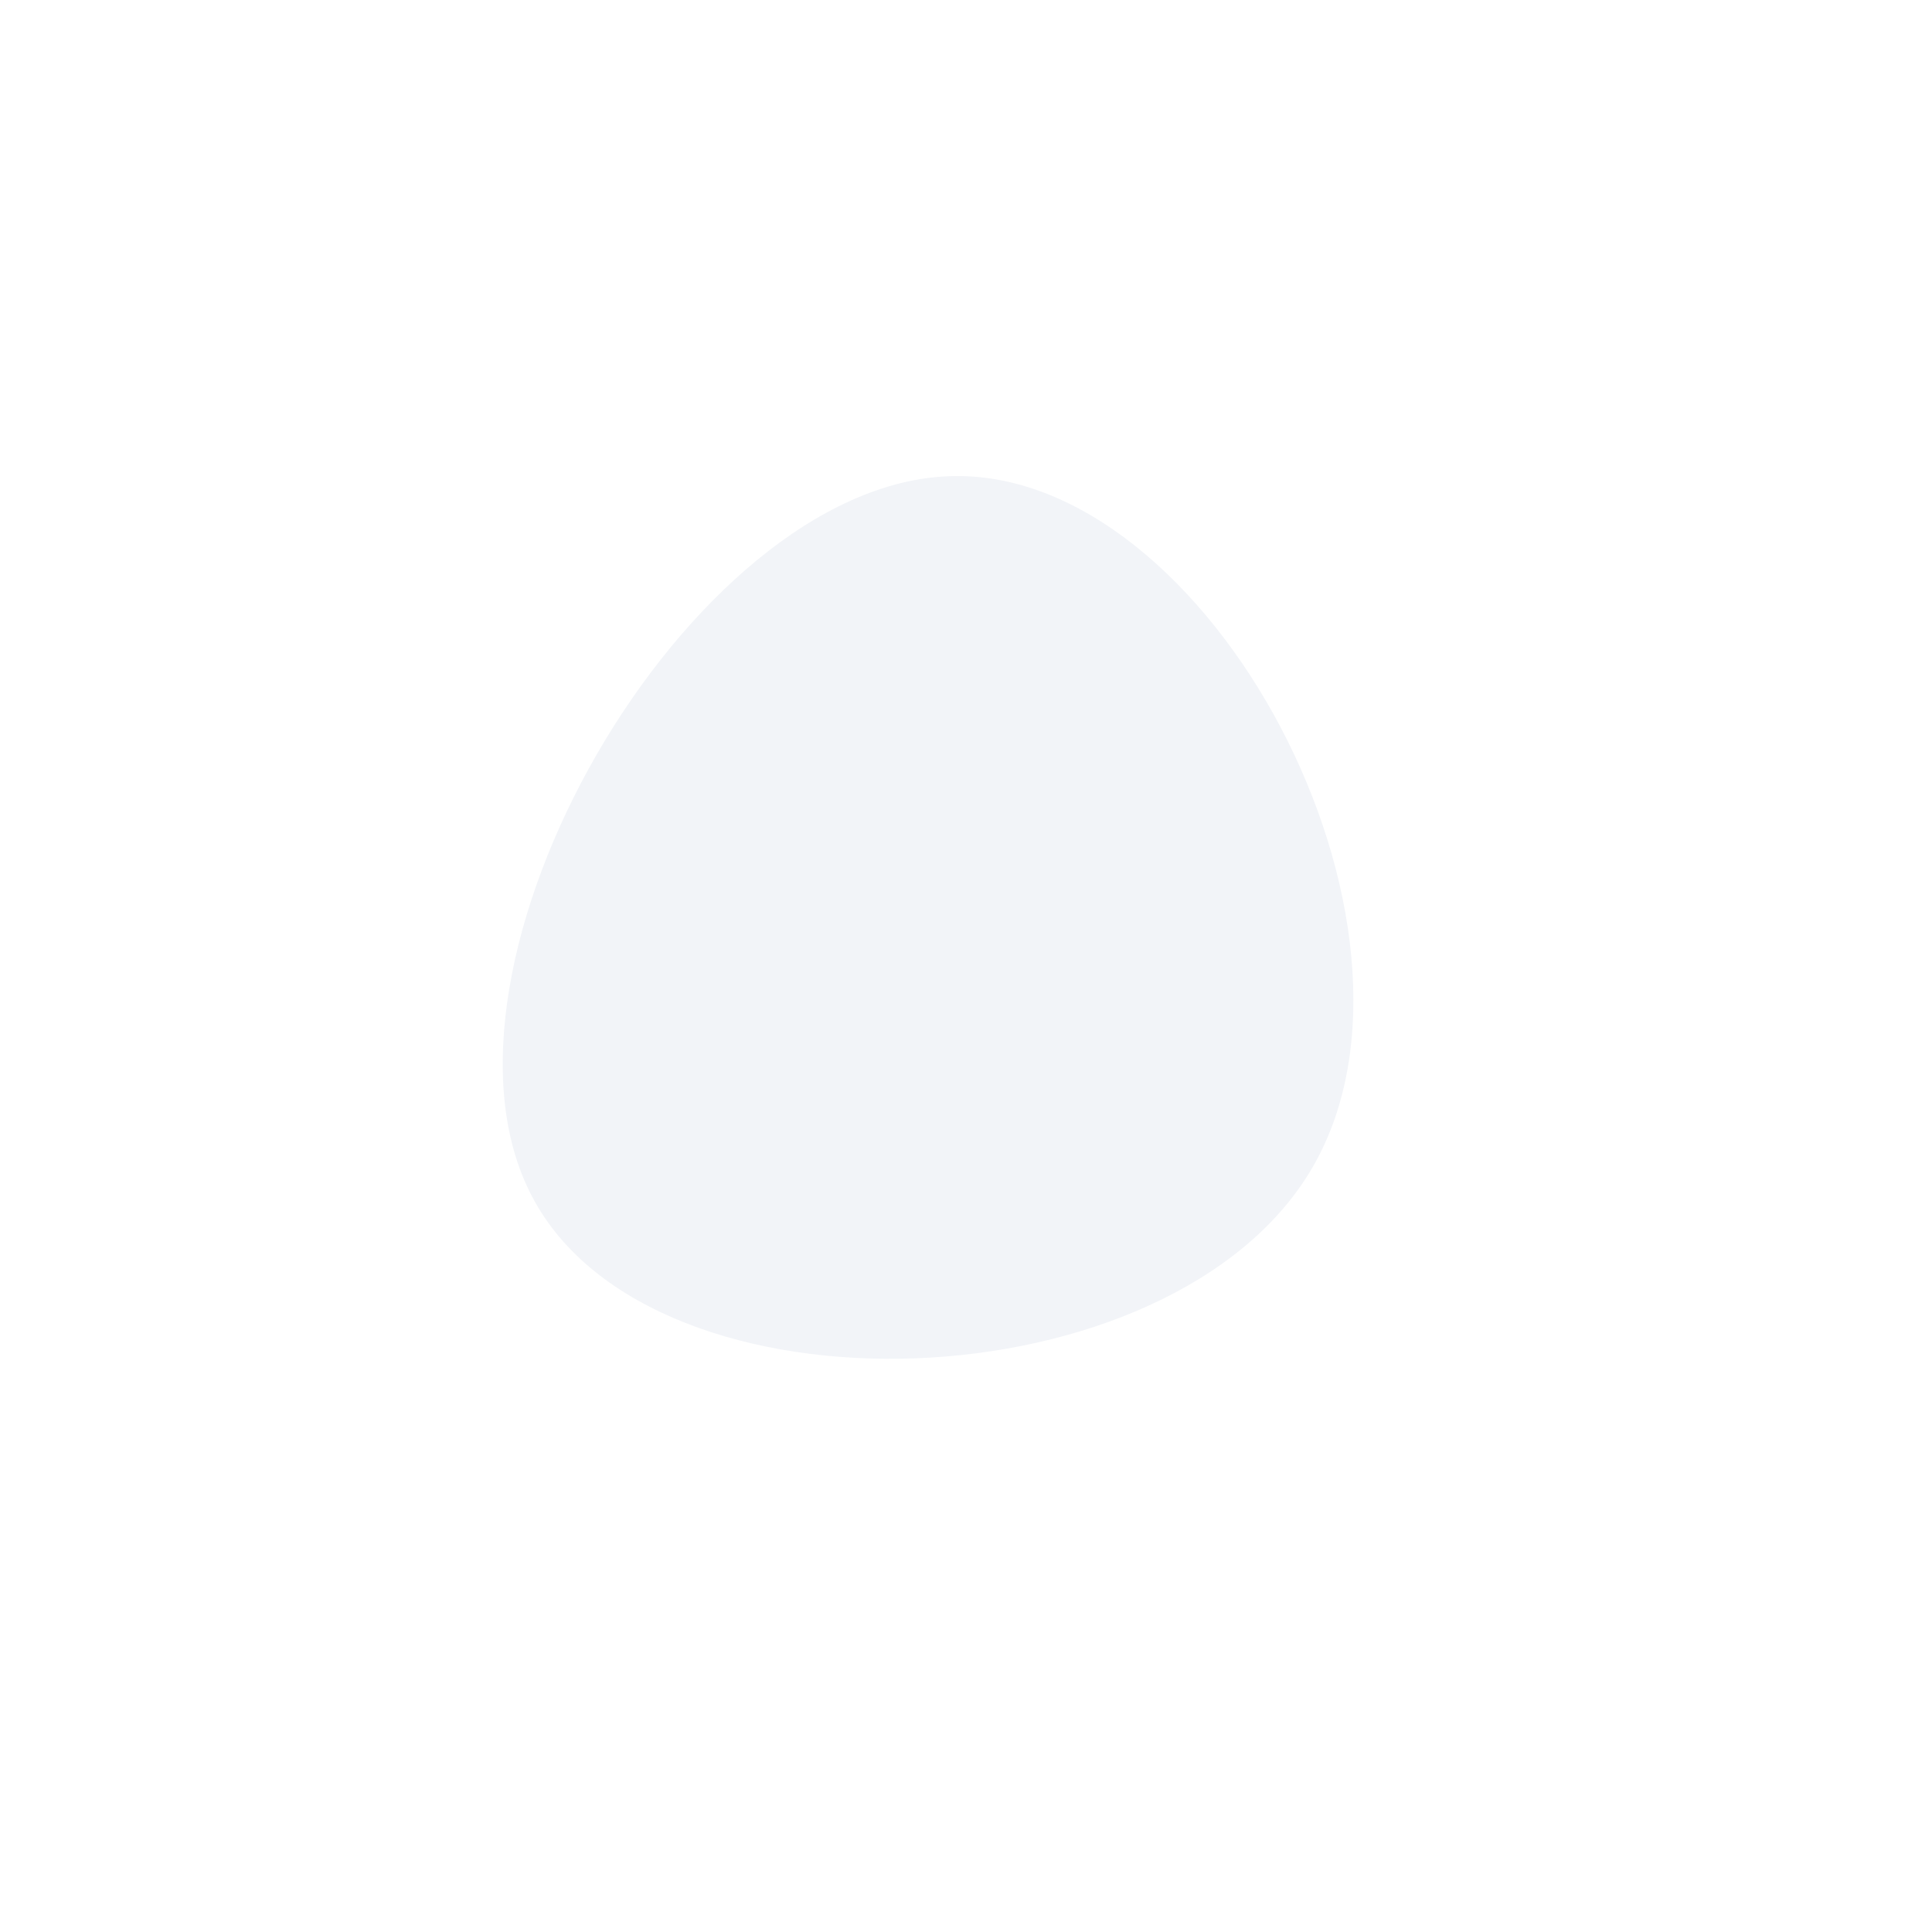
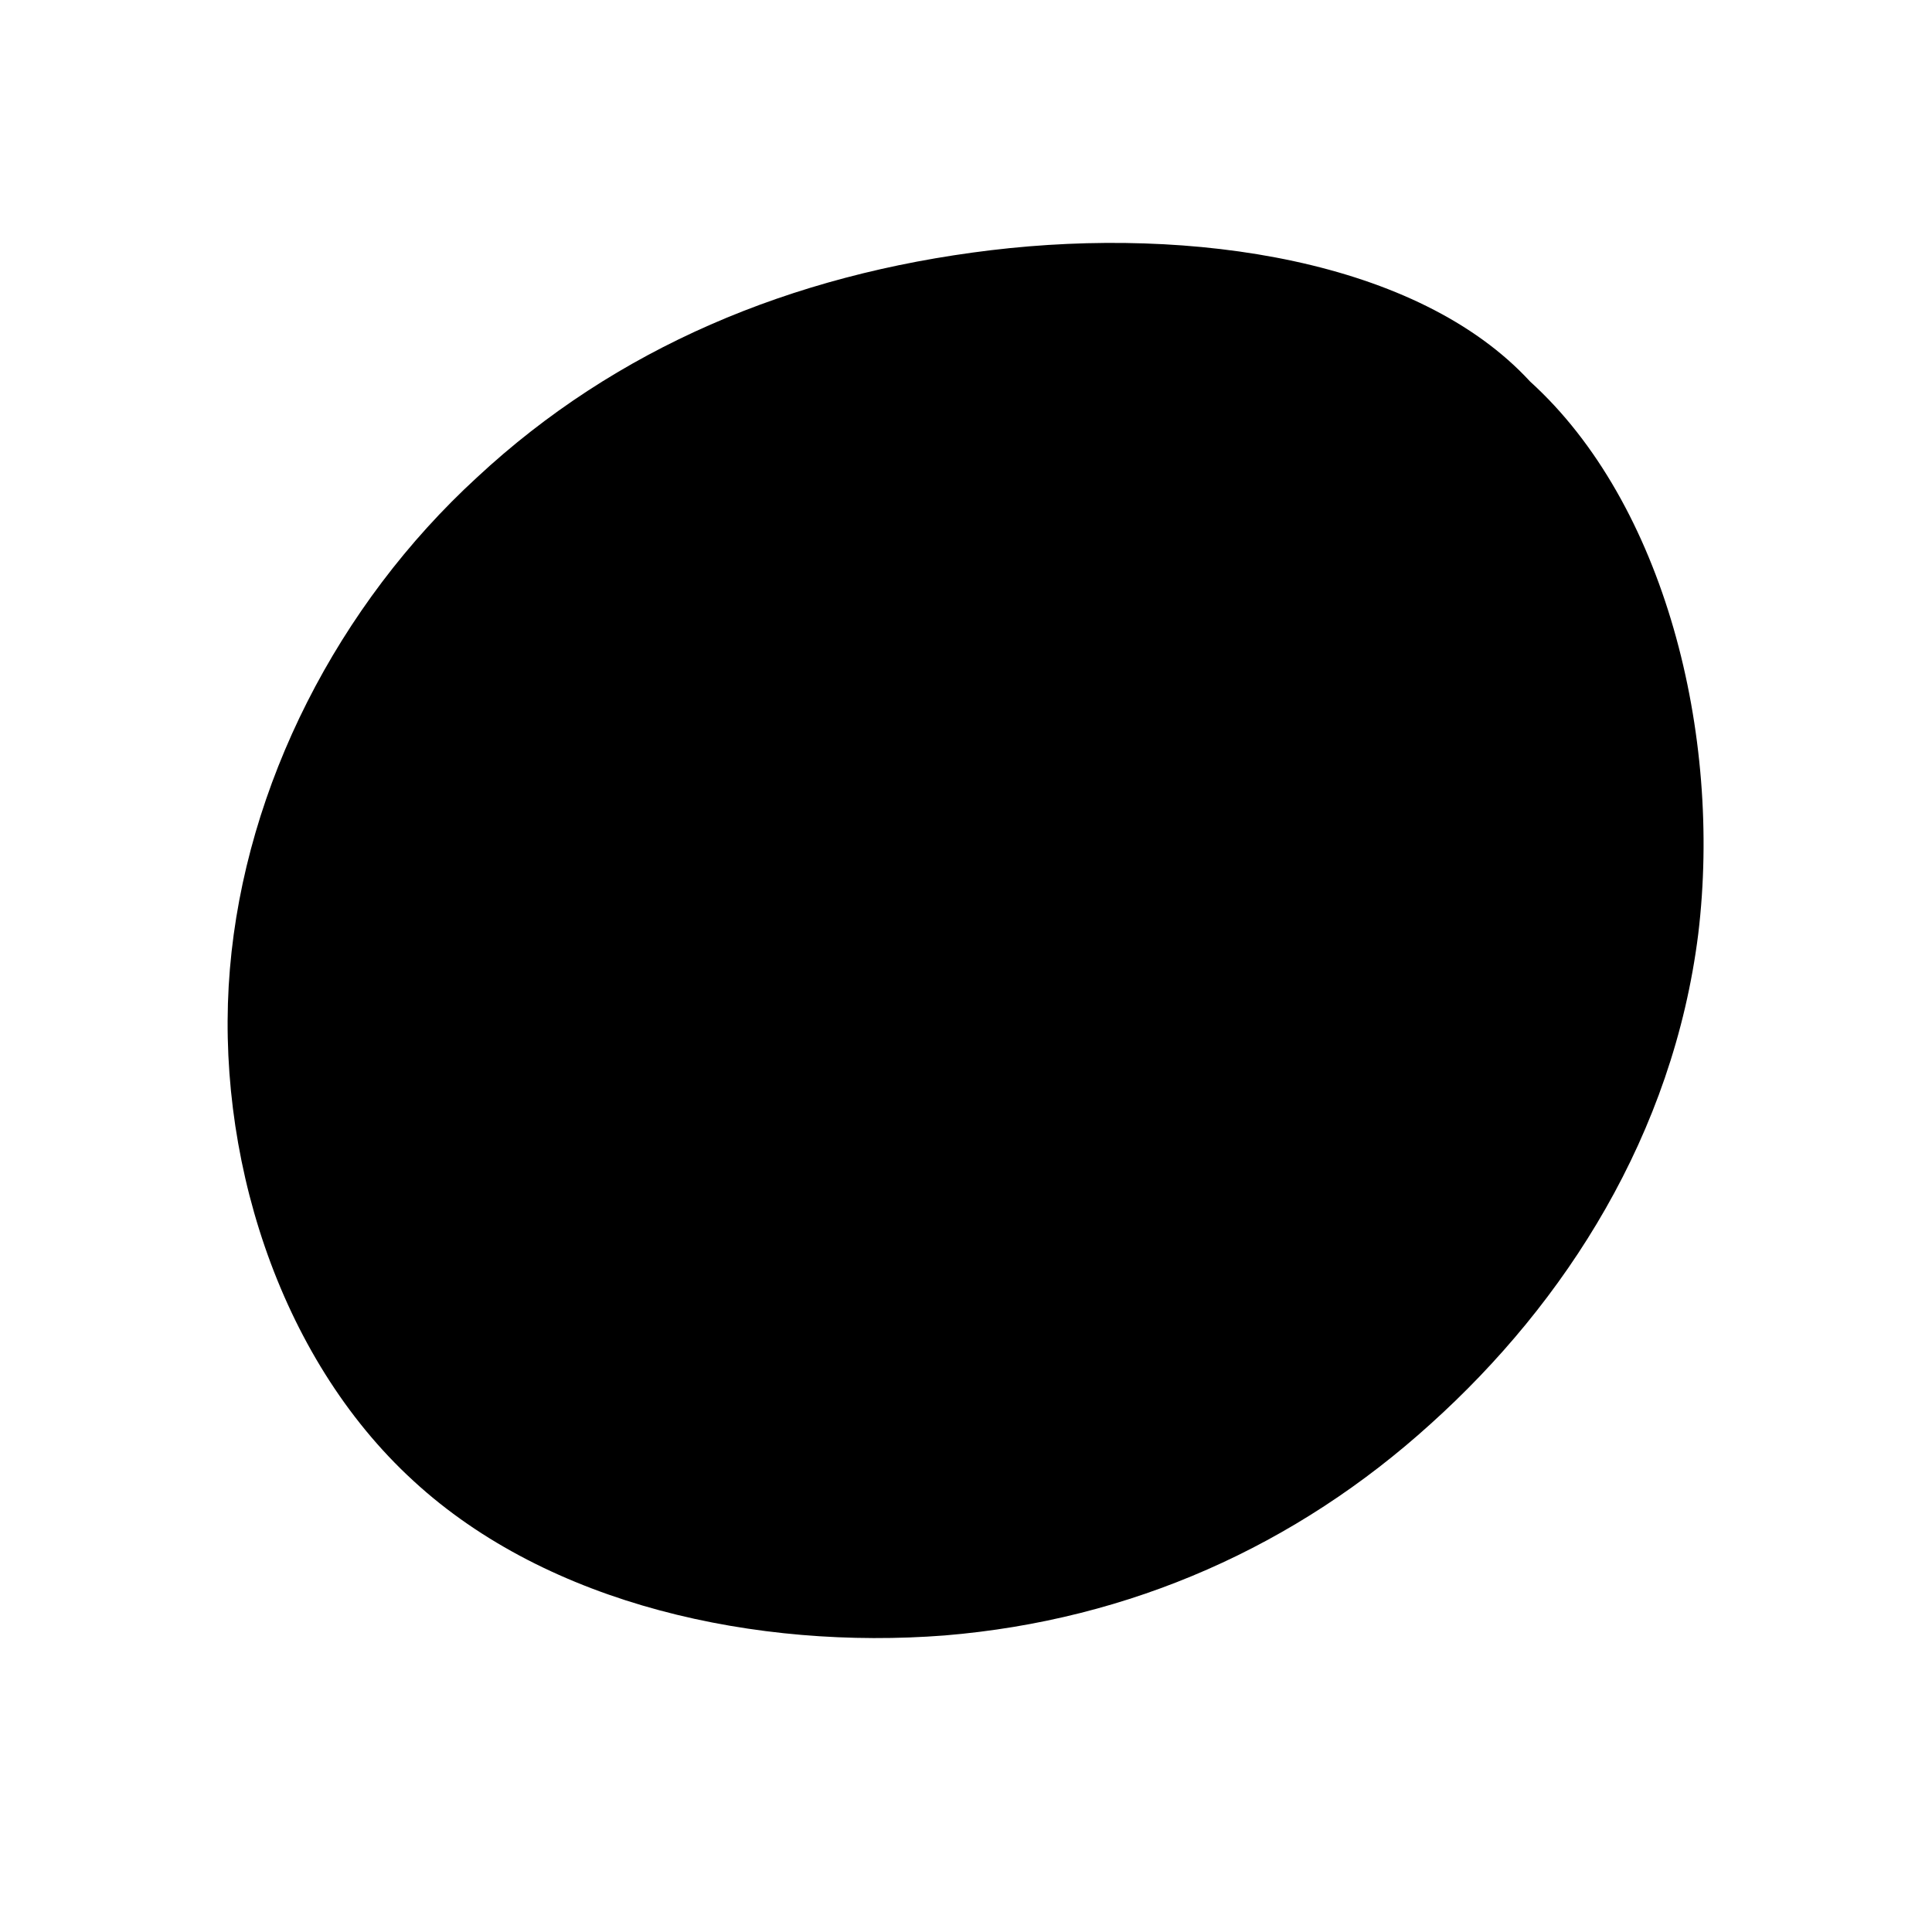
<svg xmlns="http://www.w3.org/2000/svg" viewBox="0 0 200 200">
-   <path fill="#F2F4F8" d="M35.9,20.8C21.5,45.7,-32.4,47.7,-44.9,23.9C-57.5,0.1,-28.8,-49.7,-1.8,-50.7C25.2,-51.8,50.3,-4.1,35.9,20.8Z" transform="translate(100 100)" />
+   <path fill="#000000" d="M58.4,-60.5C72.3,-47.9,78.3,-24,75.8,-3.3C73.2,17.4,62.1,34.8,48.1,47.4C34.2,60,17.1,67.7,-2.2,69.3C-21.6,70.8,-43.2,66.2,-57.2,53.3C-71.3,40.4,-77.8,19.2,-76.2,0.3C-74.6,-18.7,-65,-37.4,-50.6,-50.6C-36.3,-63.9,-18.2,-71.6,2.6,-74.1C23.4,-76.6,46.8,-73.1,58.4,-60.5Z" transform="translate(100 100)" />
</svg>
